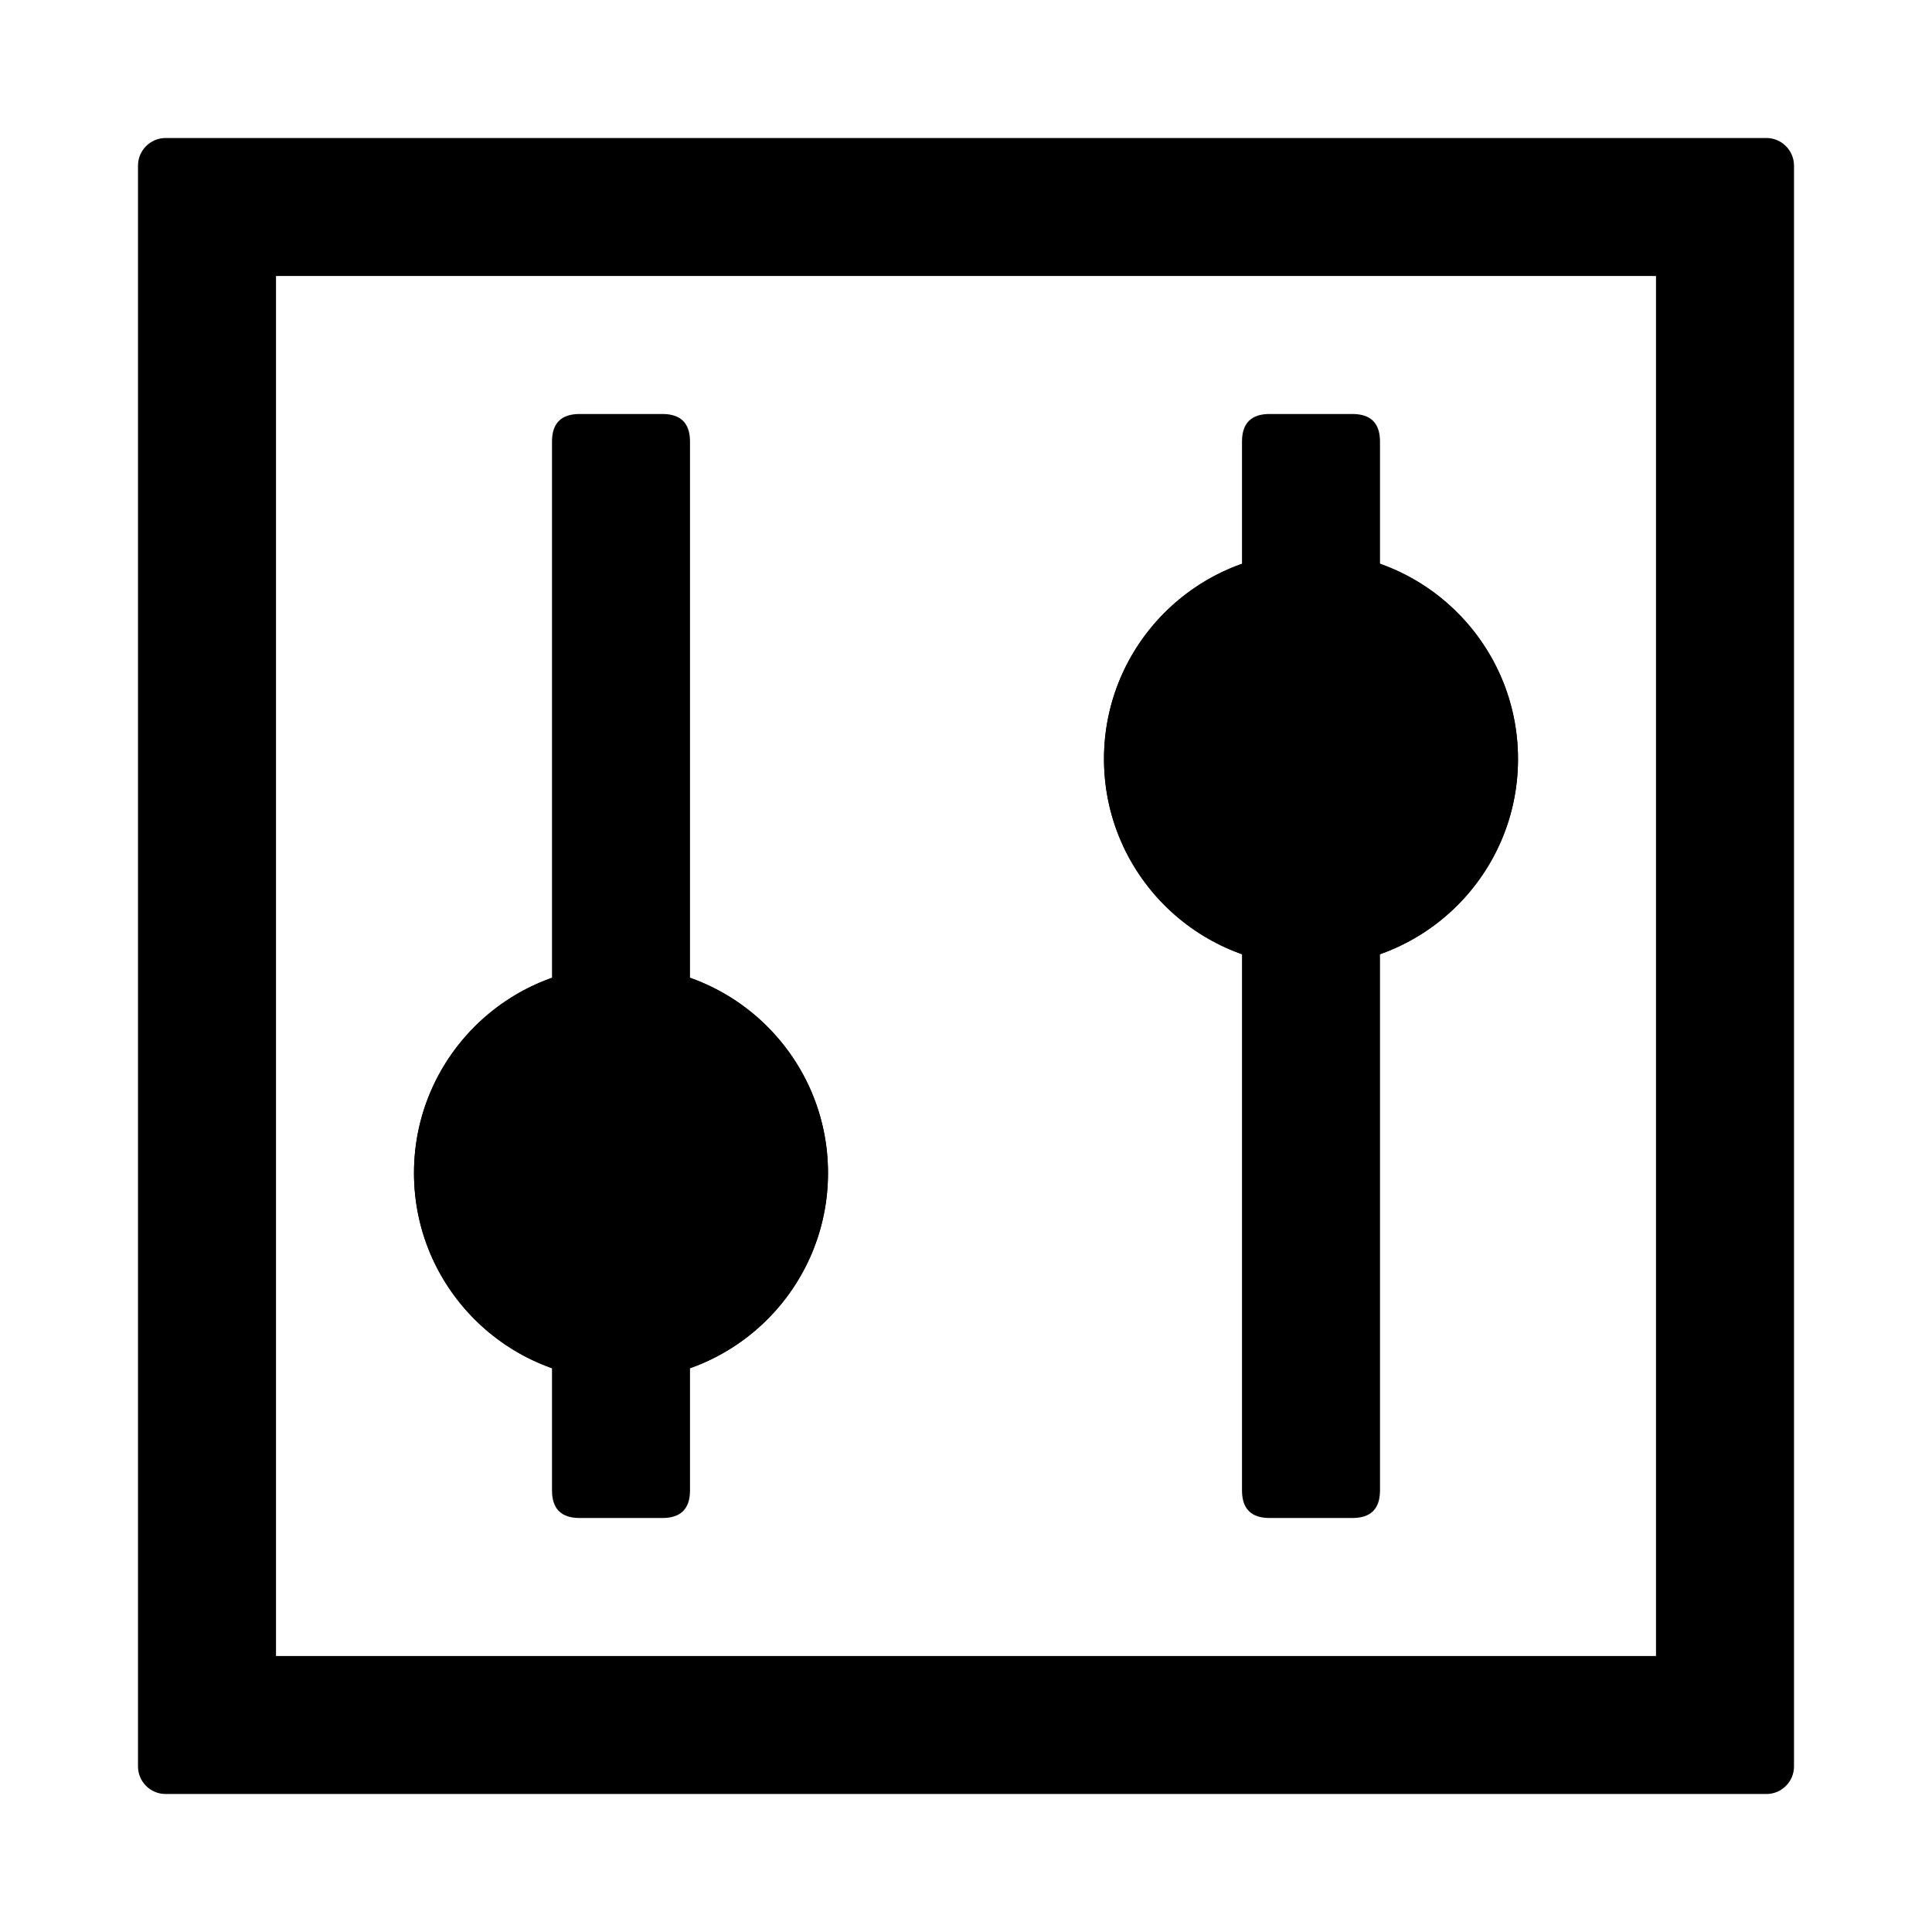
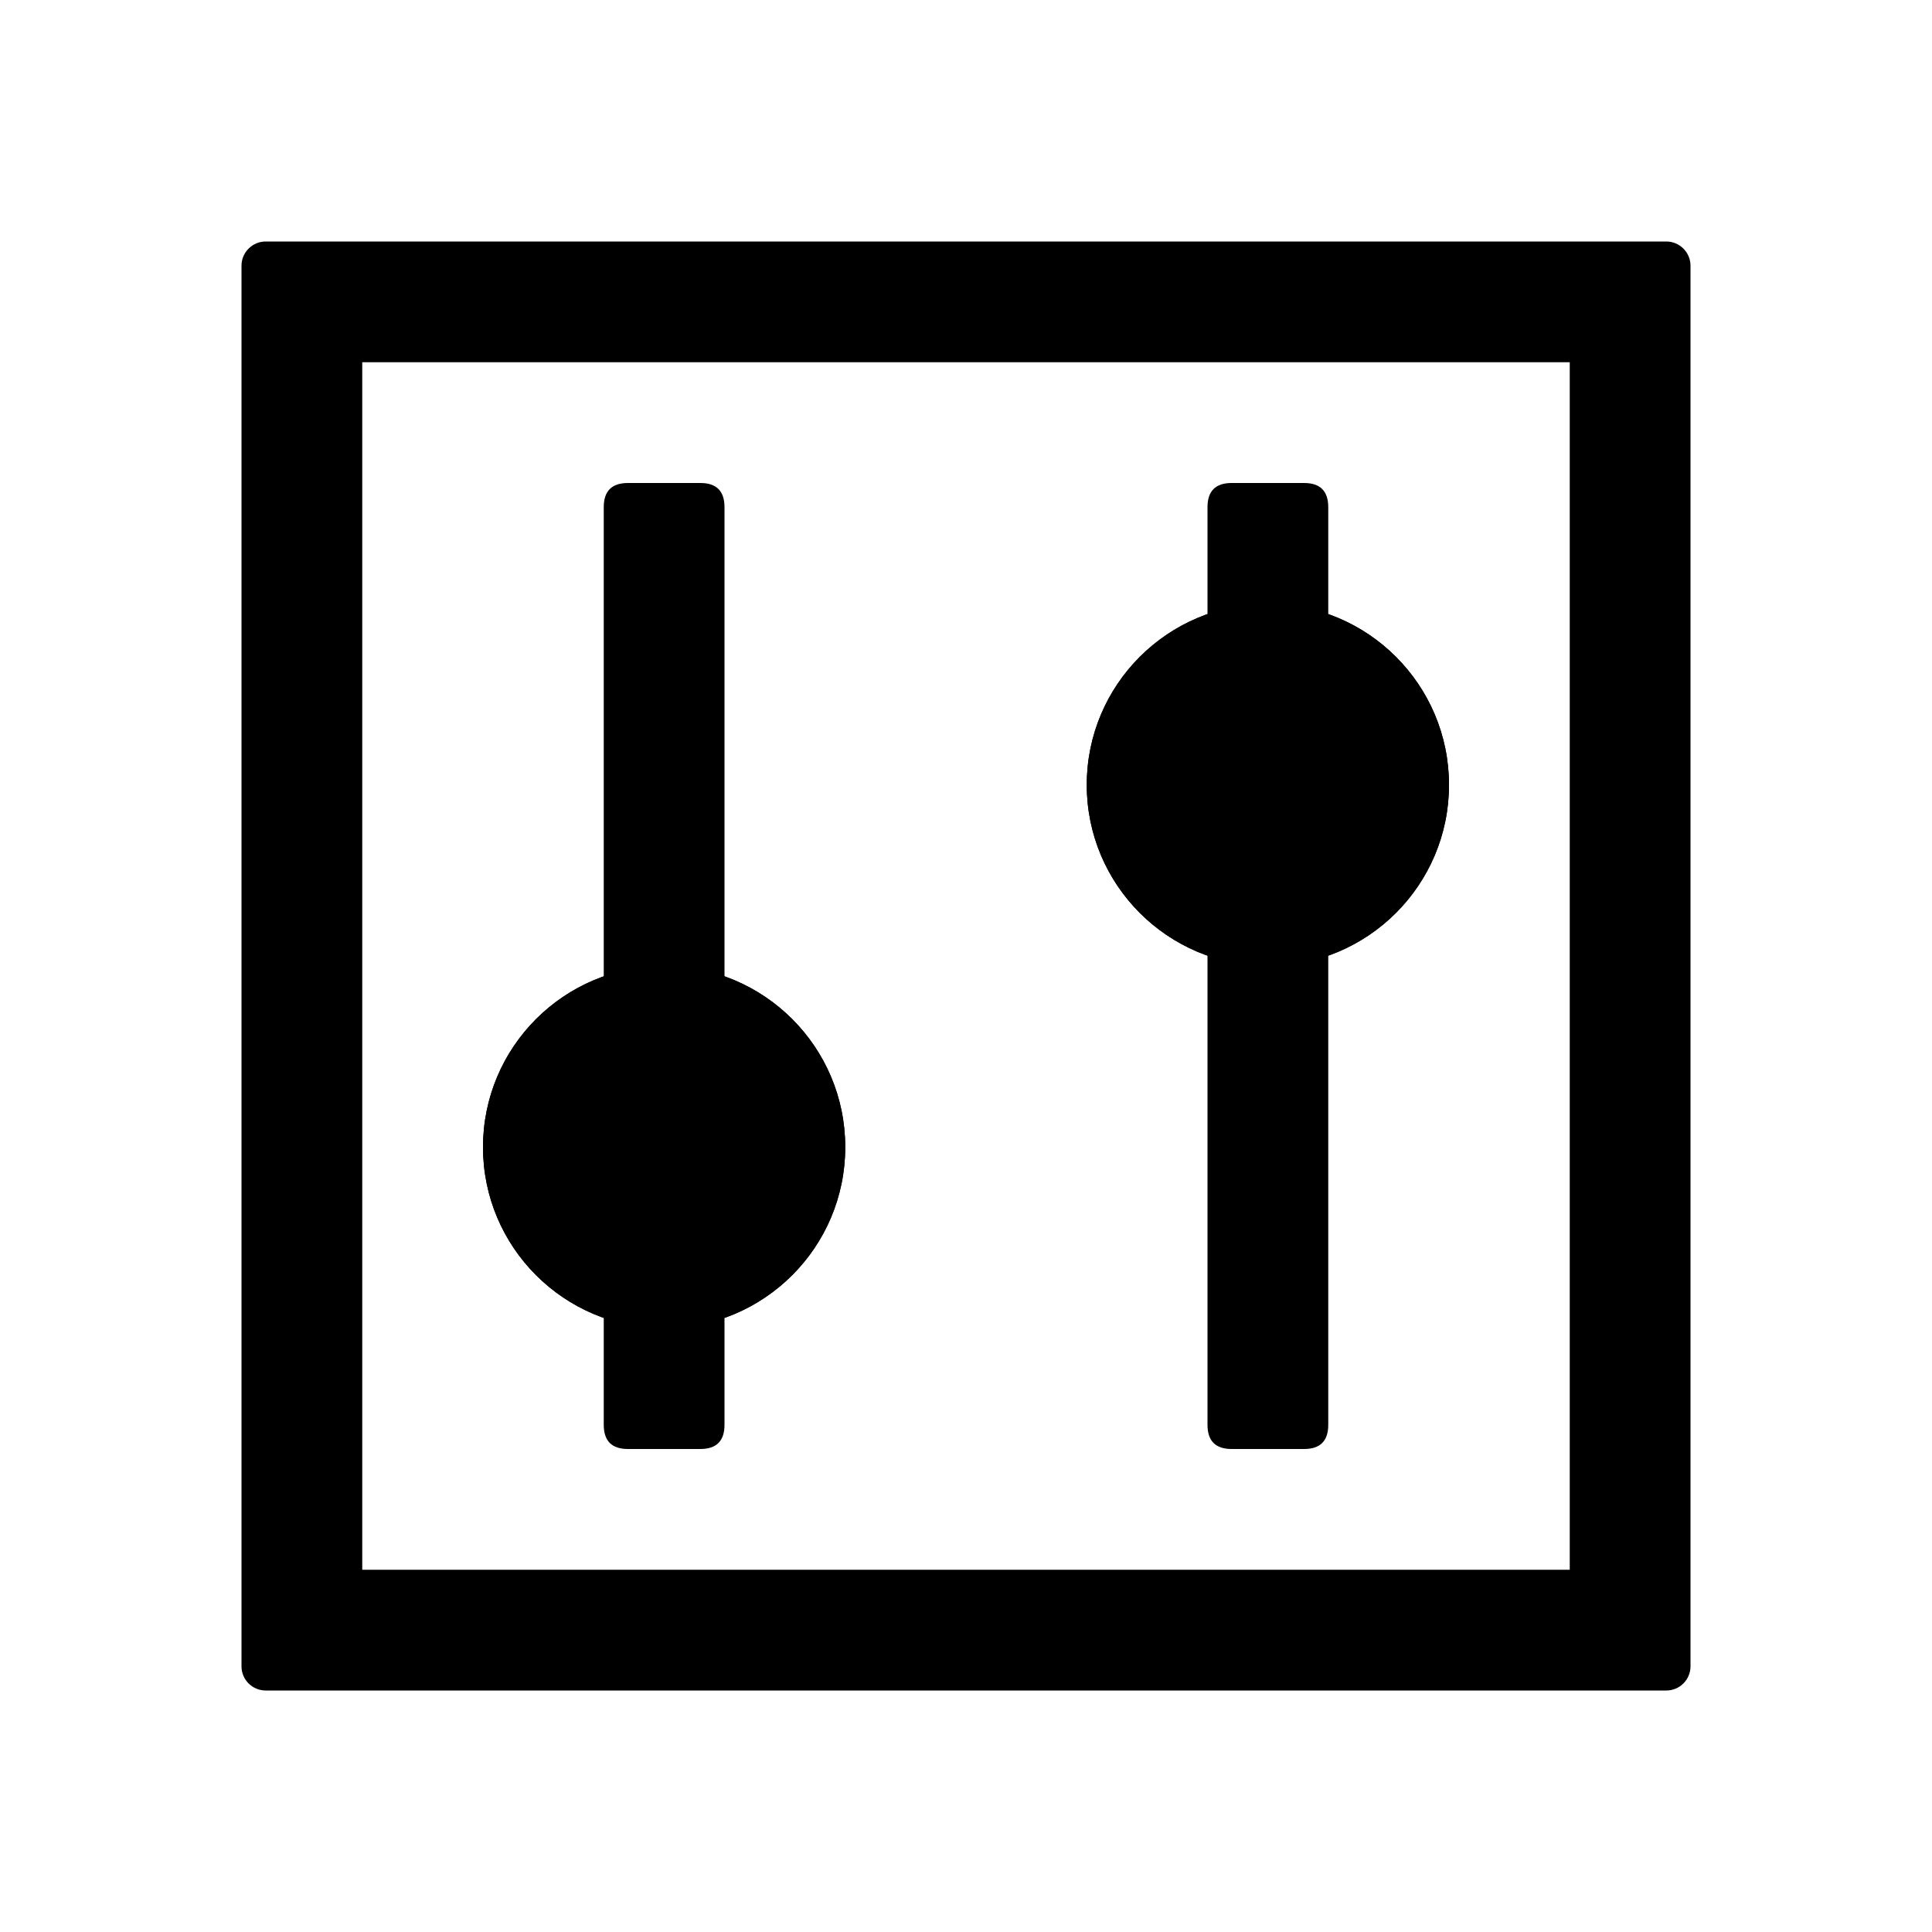
- <svg viewBox="64 64 896 896" focusable="false">
+ <svg viewBox="0 0 1024 1024" focusable="false">
  <path d="M896 140.8v742.4a12.8 12.8 0 0 1-12.8 12.8H140.8a12.8 12.8 0 0 1-12.8-12.8V140.8c0-7.04 5.76-12.8 12.8-12.8h742.4c7.04 0 12.8 5.76 12.8 12.8zM832 192H192v640h640V192z" />
  <path d="M332.8 256h38.4q12.8 0 12.8 12.8v486.4q0 12.8-12.8 12.8h-38.4q-12.8 0-12.8-12.8V268.8q0-12.8 12.8-12.8Zm320 0h38.4q12.8 0 12.8 12.8v486.4q0 12.8-12.8 12.8h-38.4q-12.8 0-12.8-12.8V268.8q0-12.8 12.8-12.8Z" />
  <path d="M352 512a96 96 0 1 1 0 192 96 96 0 0 1 0-192zm320-192a96 96 0 1 1 0 192 96 96 0 0 1 0-192z" />
  <path d="M352 512a96 96 0 1 1 0 192 96 96 0 0 1 0-192zm0 64a32 32 0 1 0 0 64 32 32 0 0 0 0-64zm320-256a96 96 0 1 1 0 192 96 96 0 0 1 0-192zm0 64a32 32 0 1 0 0 64 32 32 0 0 0 0-64z" />
</svg>
